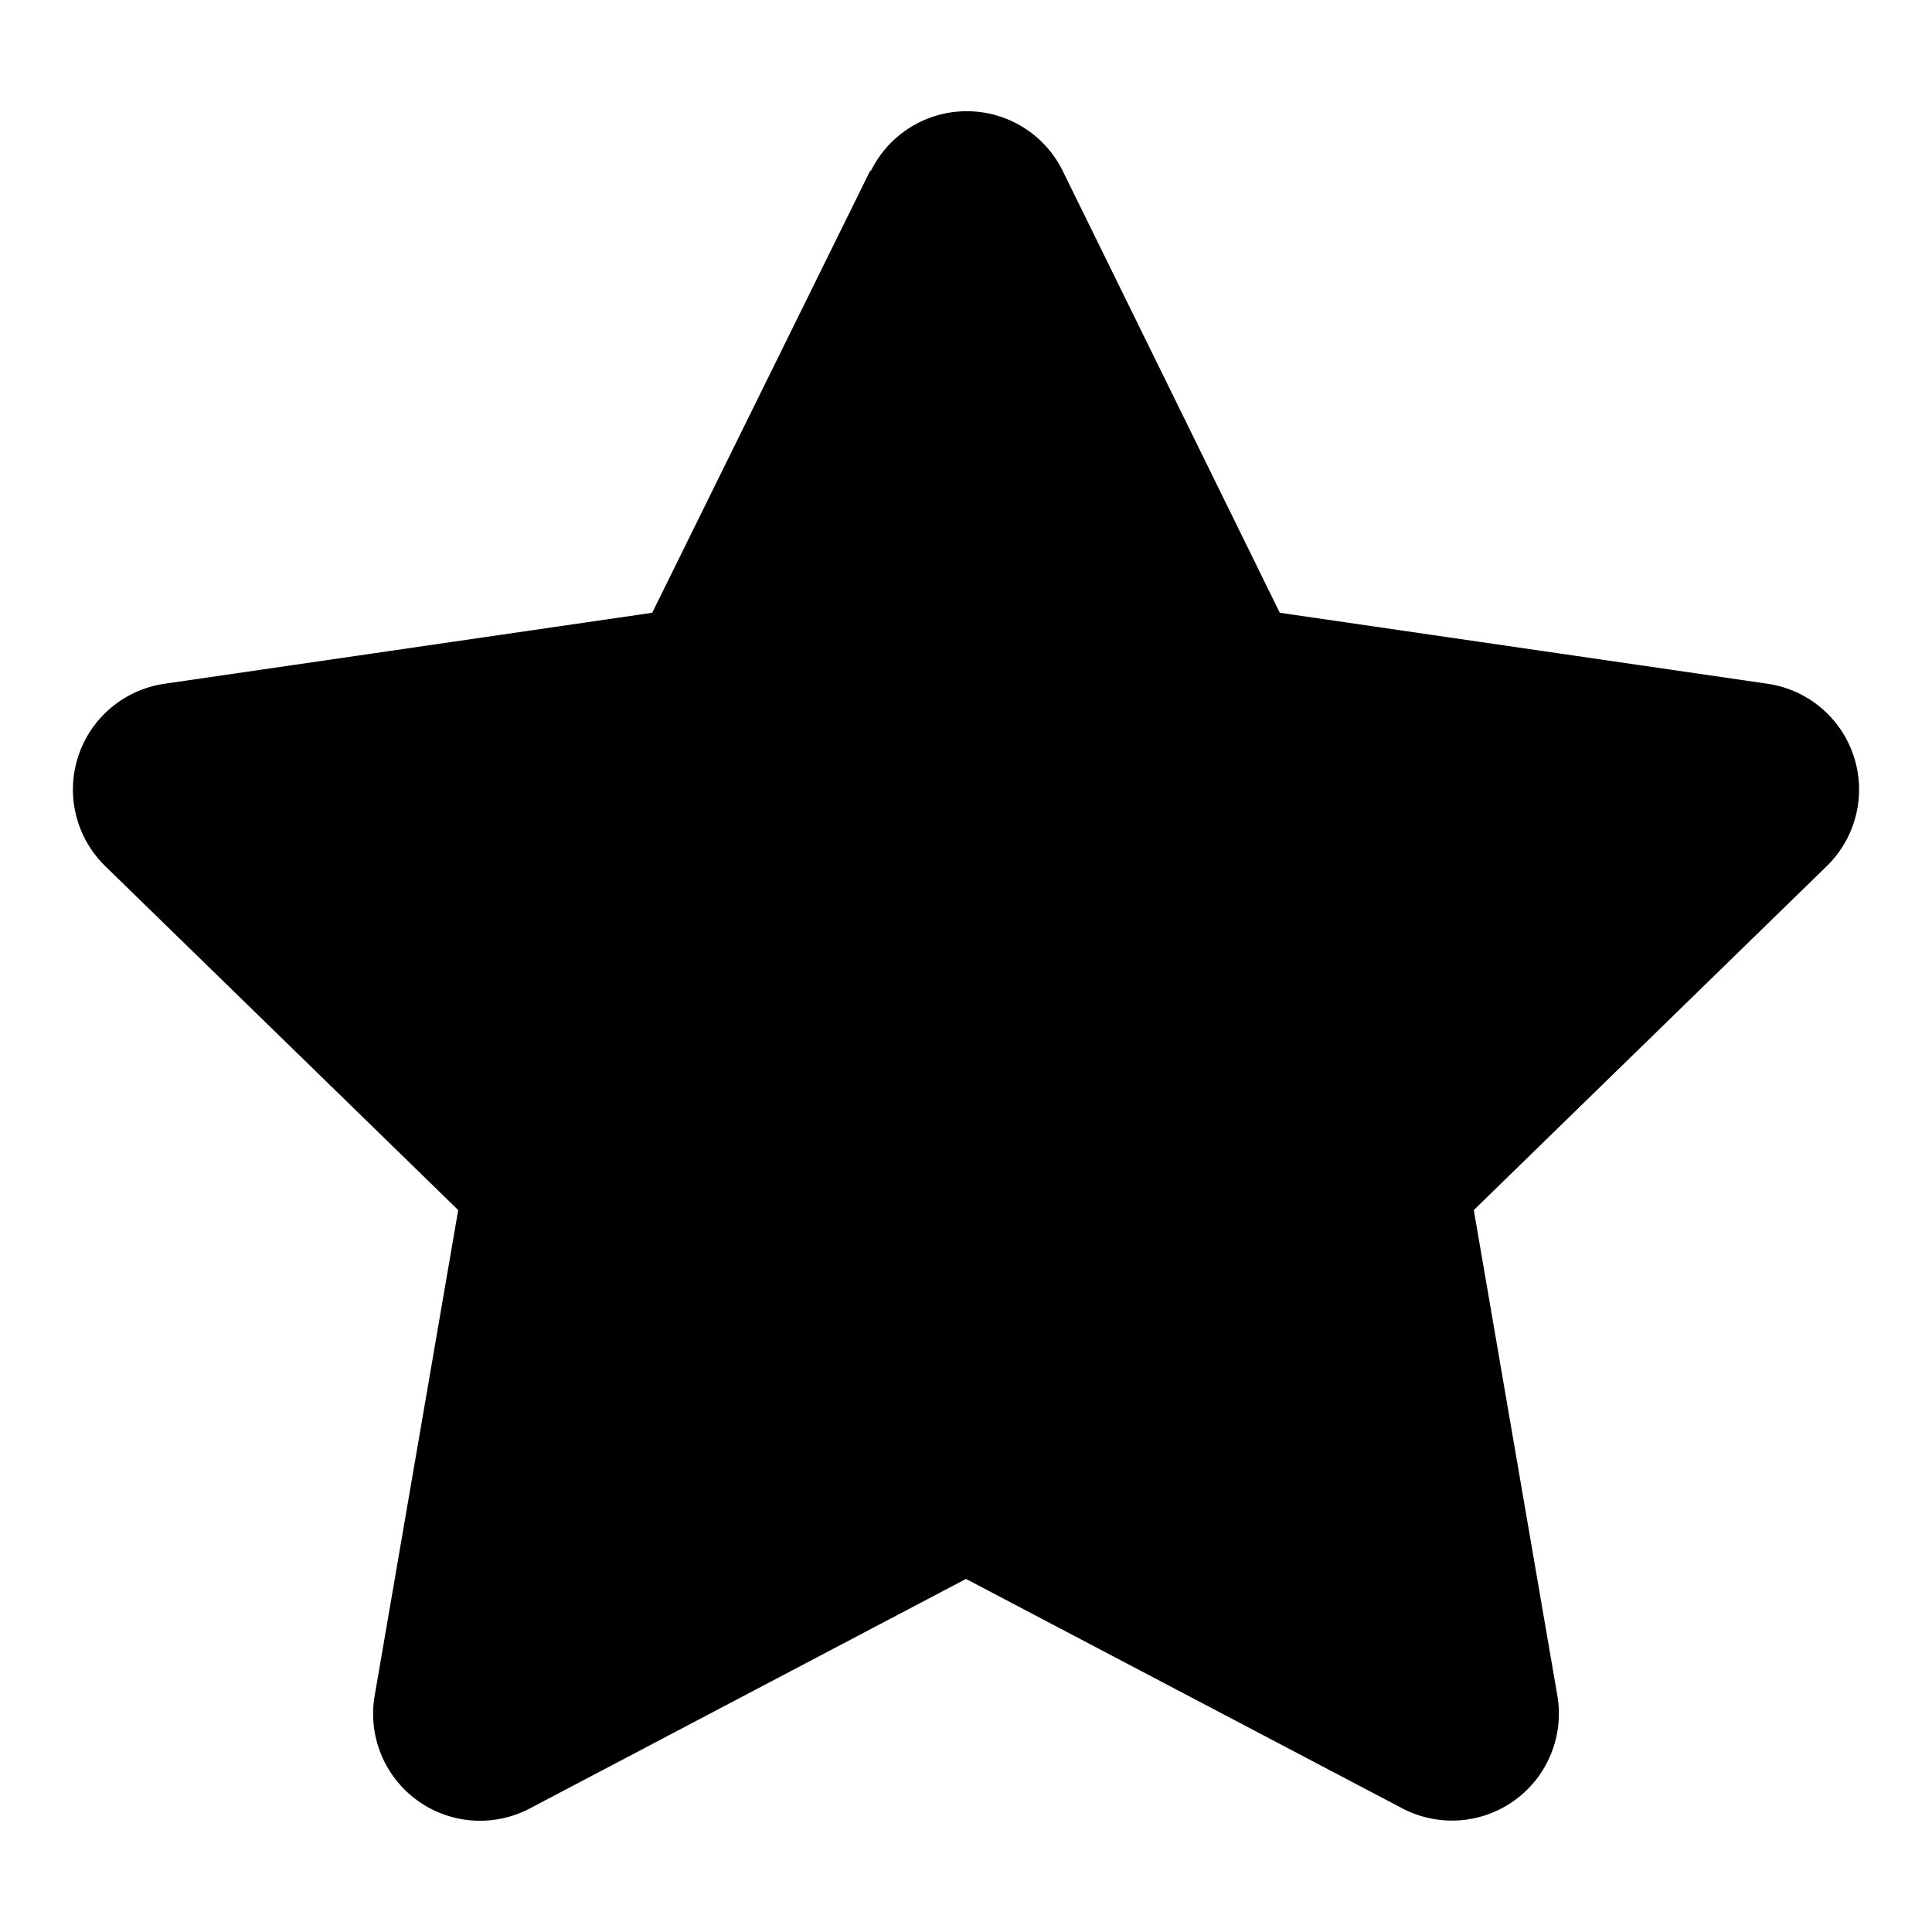
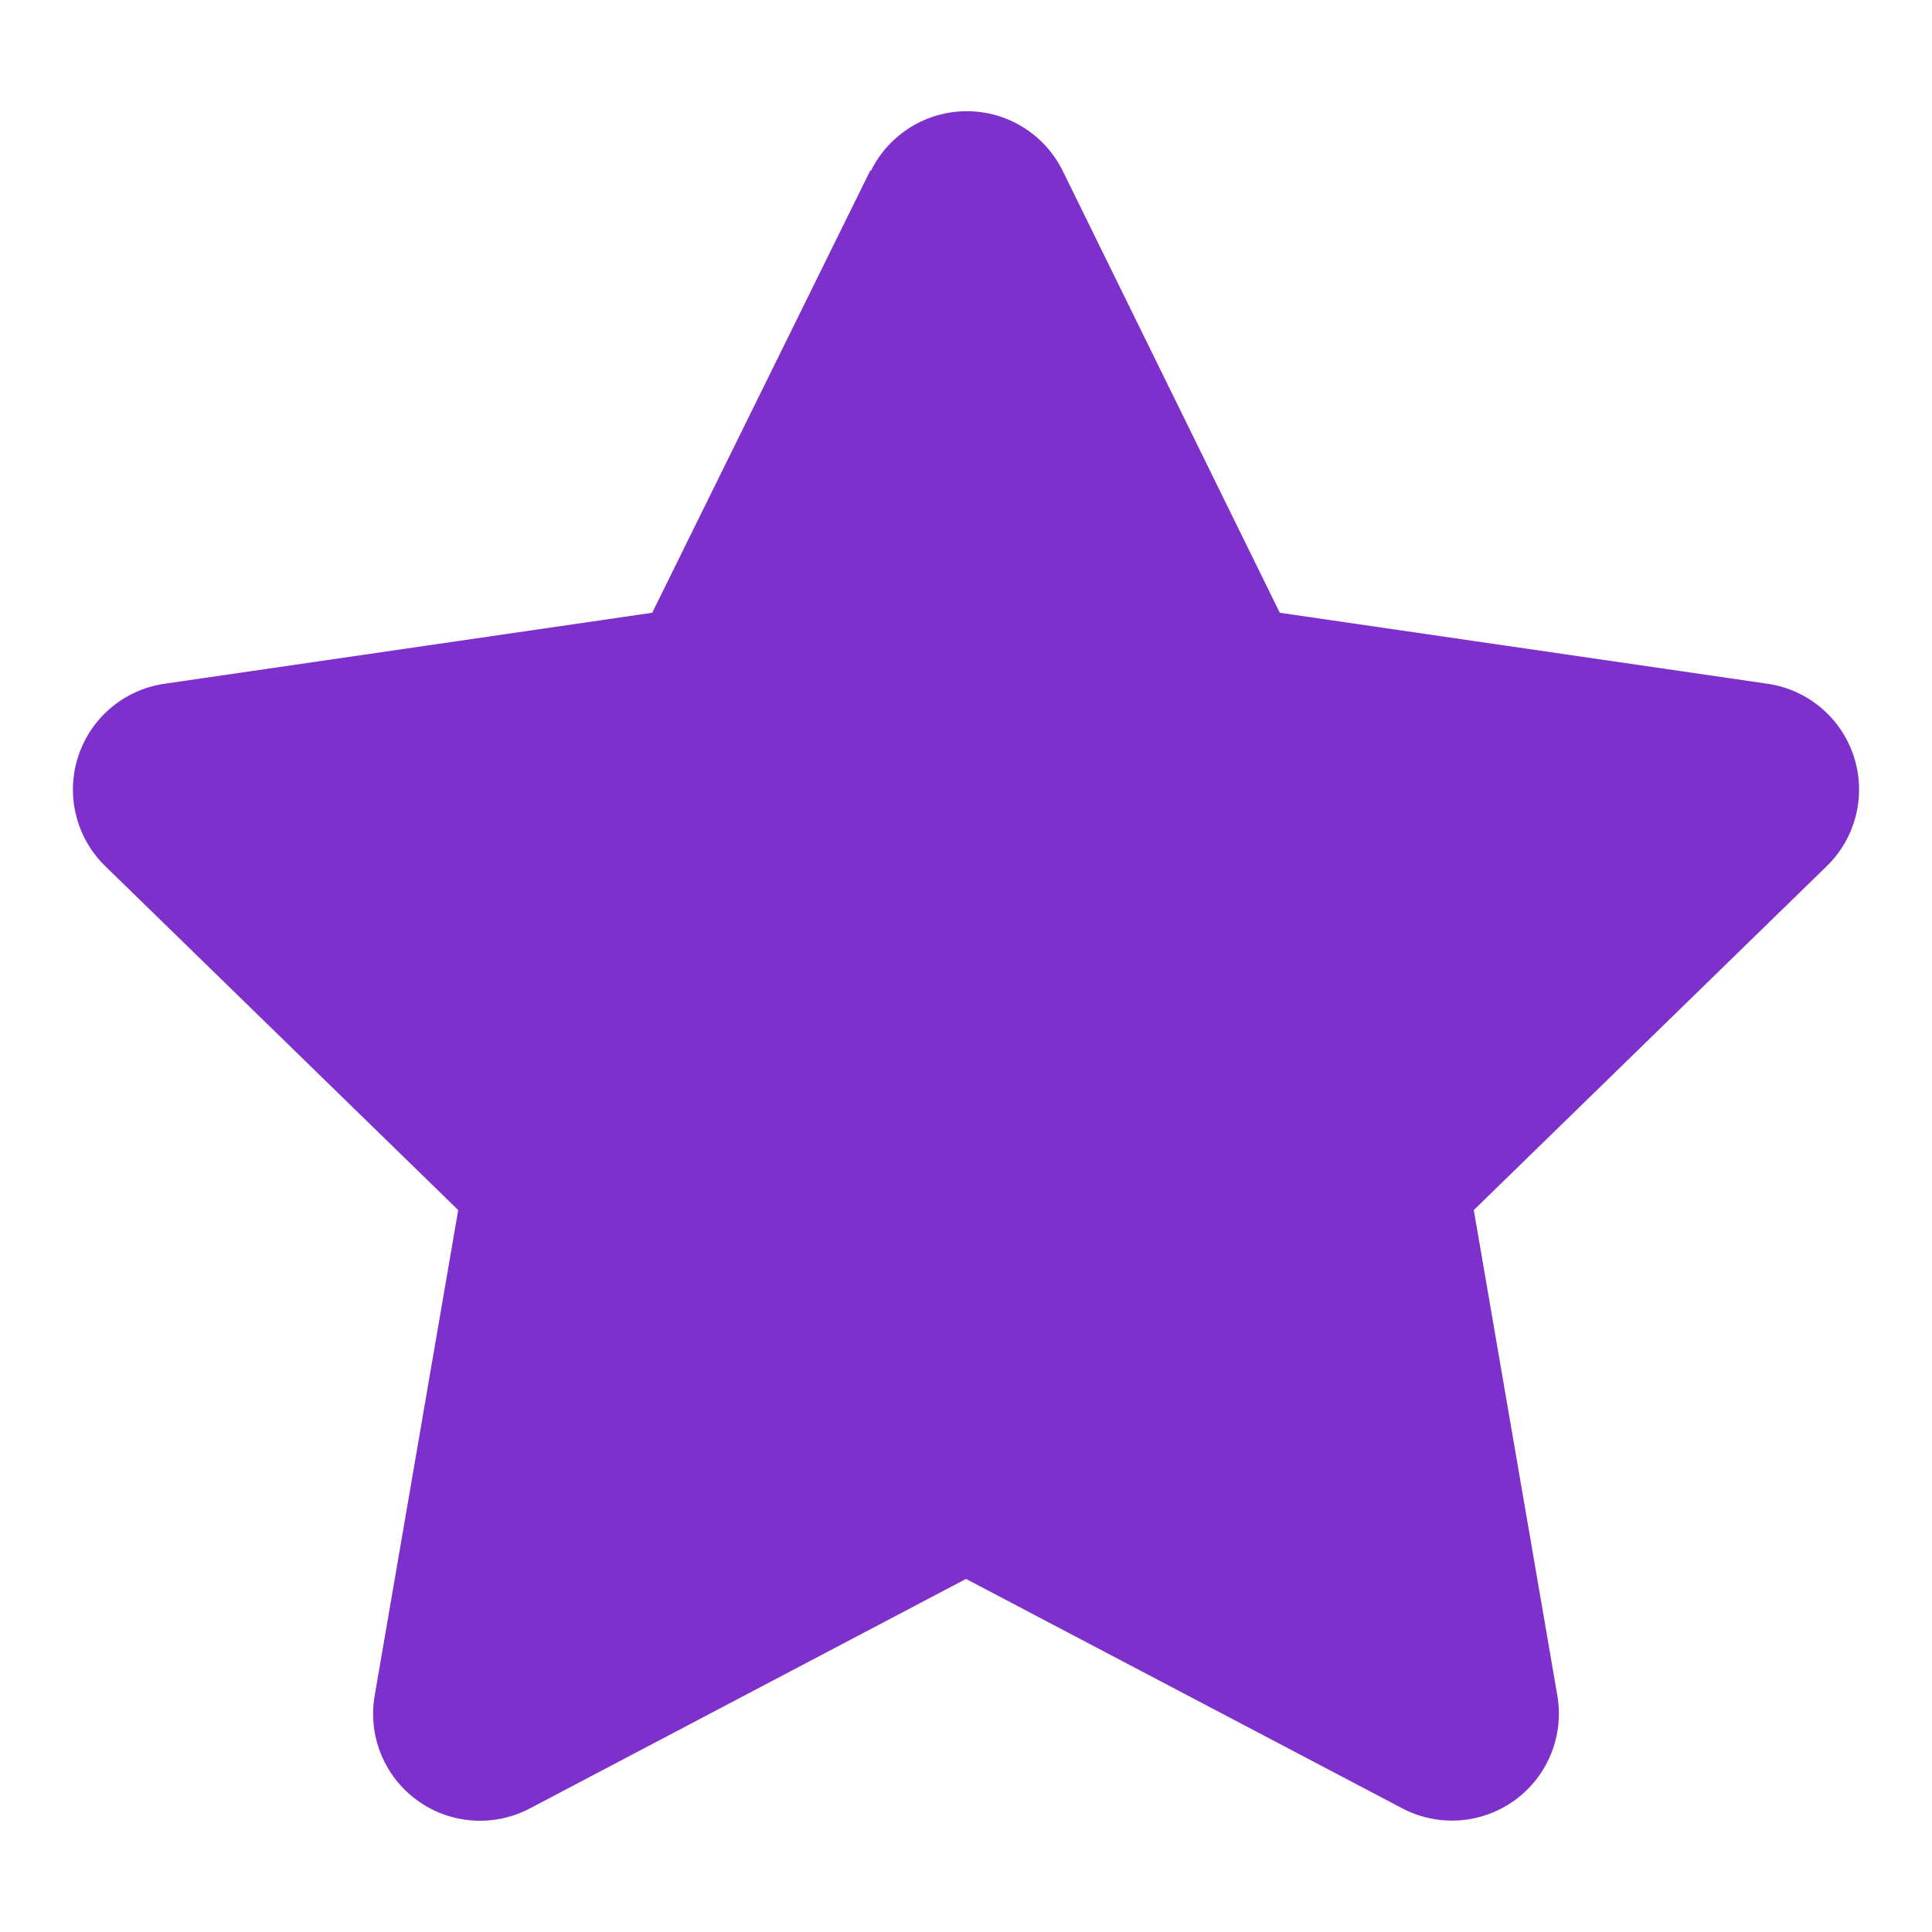
<svg xmlns="http://www.w3.org/2000/svg" viewBox="0 0 120 120">
+   <defs>
+     <style>.cls-1{fill:#7d30cc;}</style>
+   </defs>
  <g id="Layer_1" data-name="Layer 1">
-     <path d="M54.05,10.6,40.51,38.06l-30.3,4.41A6.64,6.64,0,0,0,6.54,53.8L28.46,75.16l-5.19,30.17a6.64,6.64,0,0,0,9.63,7L60,98.07l27.1,14.25a6.64,6.64,0,0,0,9.63-7L91.54,75.16,113.46,53.8a6.64,6.64,0,0,0-3.67-11.33l-30.3-4.41L66,10.6a6.64,6.64,0,0,0-11.9,0Z" />
+     <path class="cls-1" d="M54.05,10.6,40.51,38.06l-30.3,4.41A6.64,6.64,0,0,0,6.54,53.8L28.46,75.16l-5.19,30.17a6.64,6.64,0,0,0,9.63,7L60,98.07l27.1,14.25a6.64,6.64,0,0,0,9.63-7L91.54,75.16,113.46,53.8a6.64,6.64,0,0,0-3.67-11.33l-30.3-4.41L66,10.6a6.64,6.64,0,0,0-11.9,0Z" />
  </g>
</svg>
